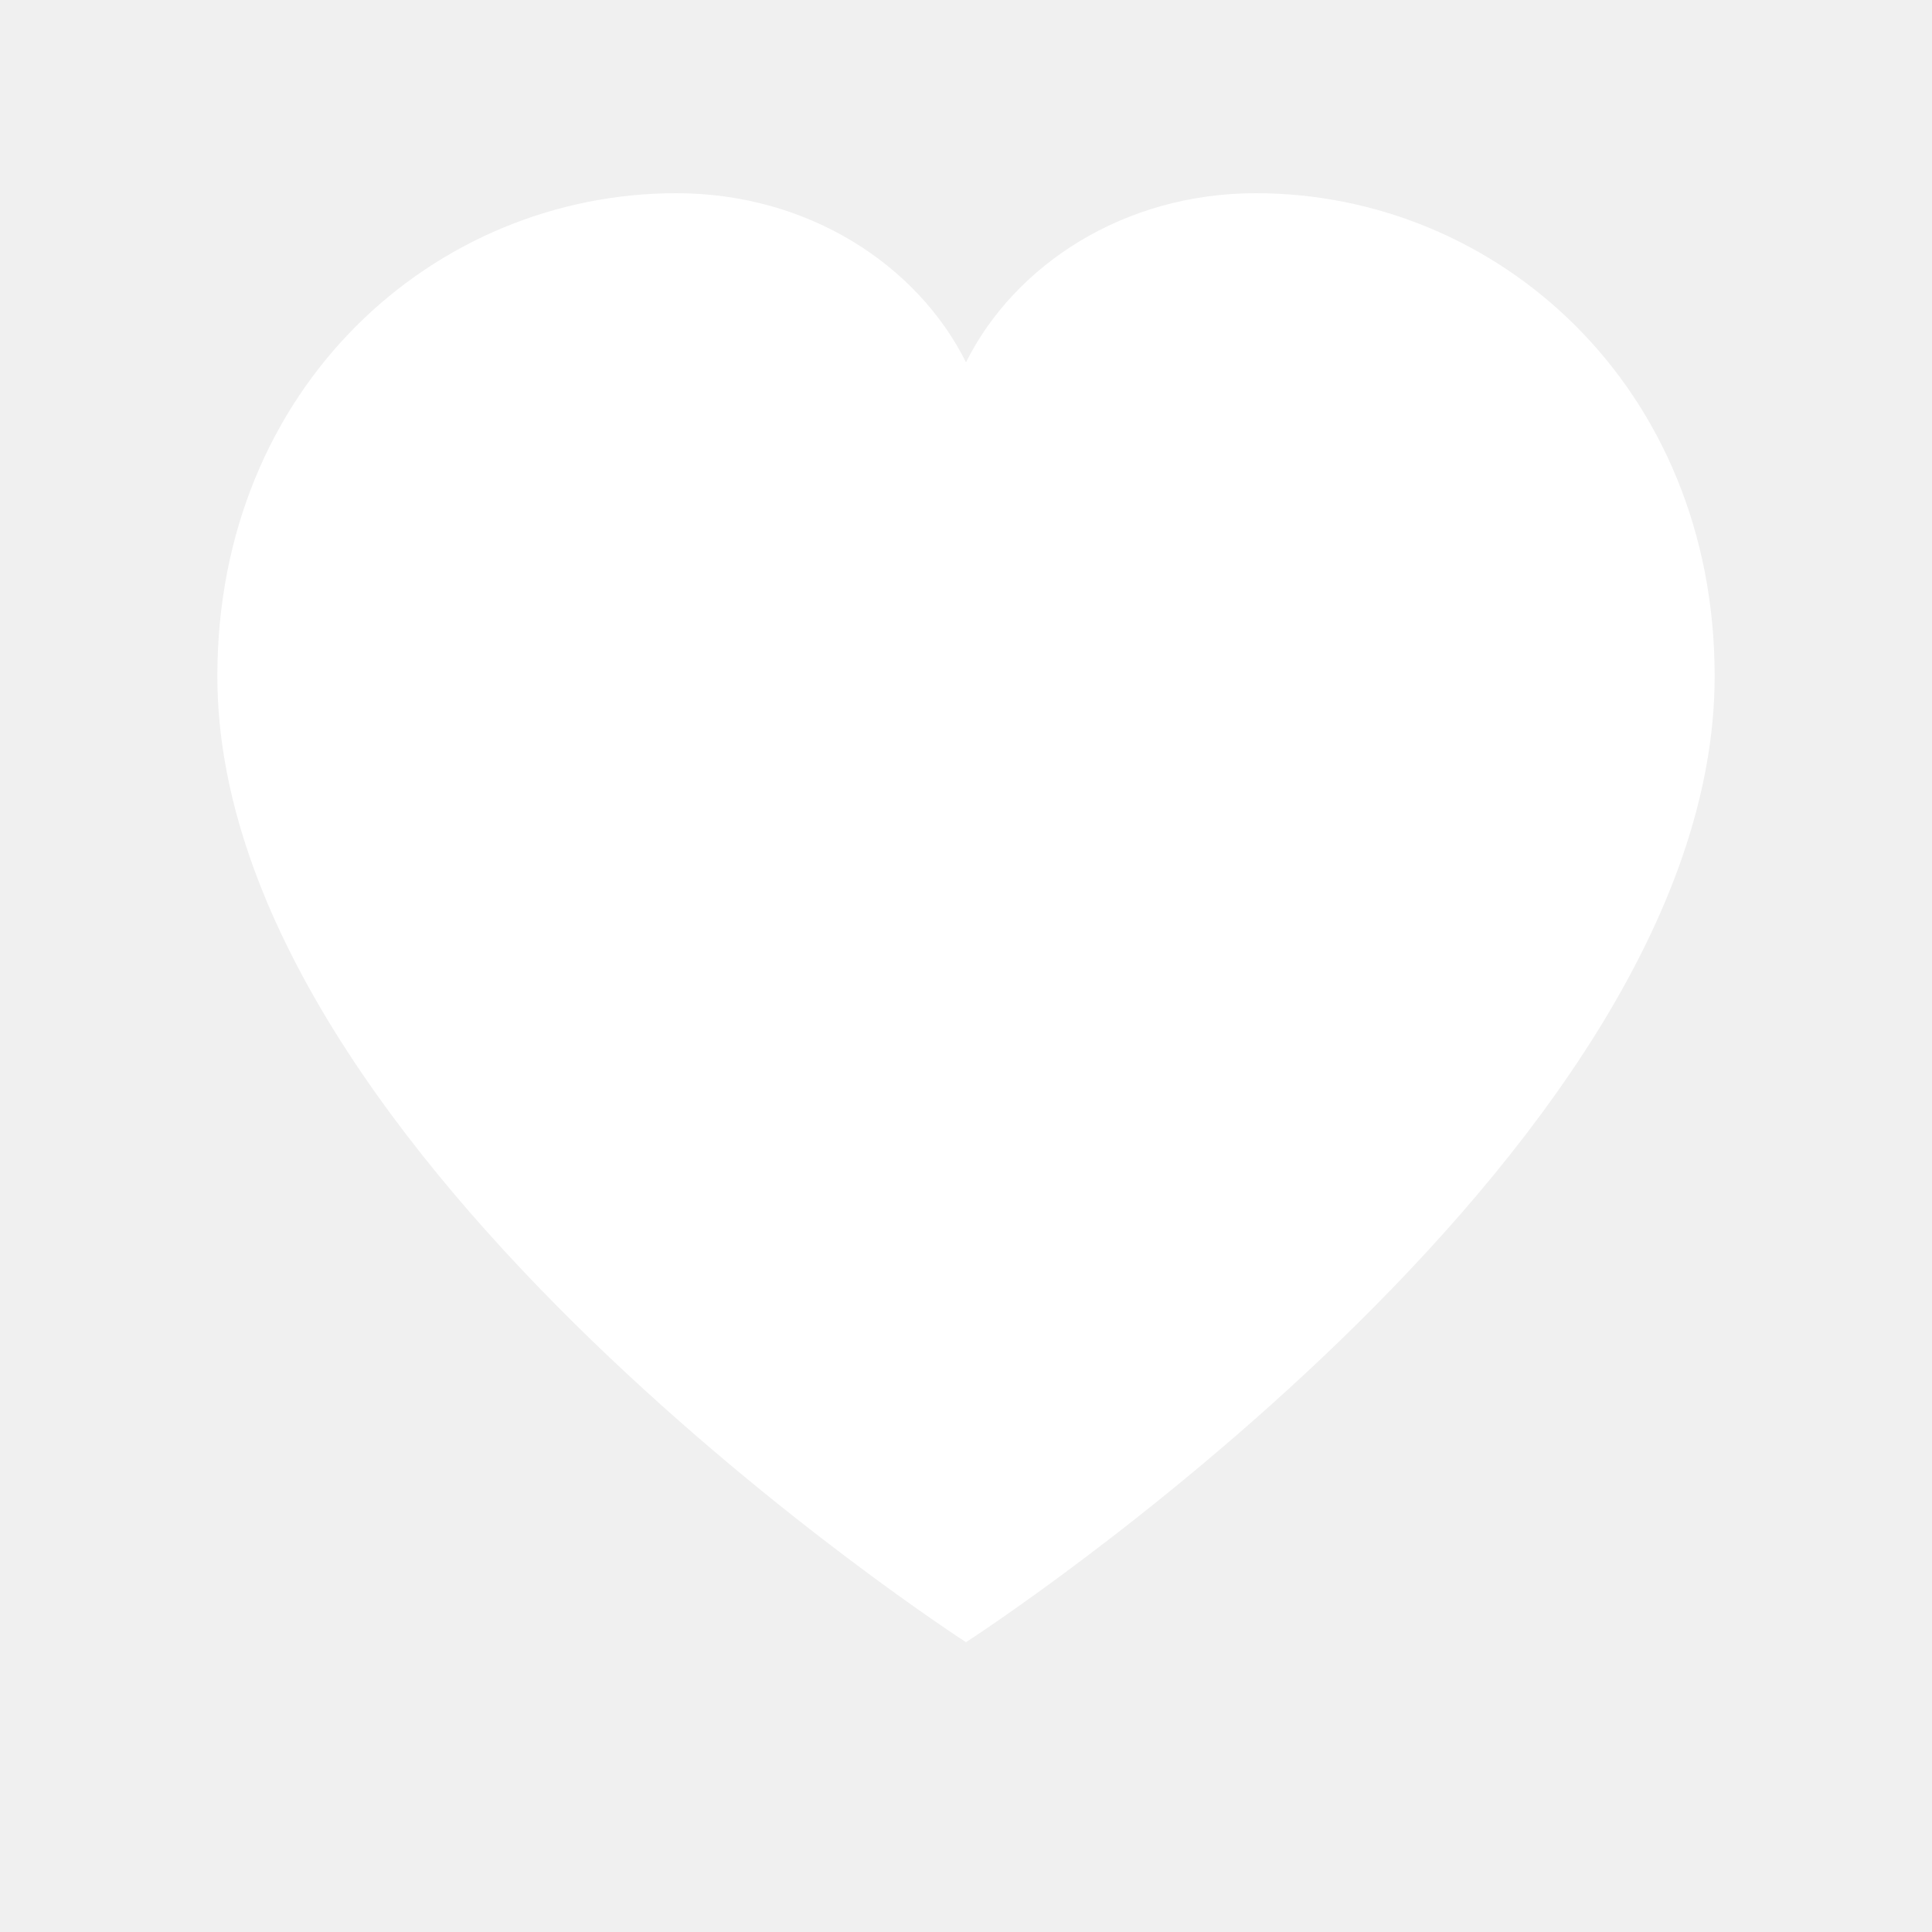
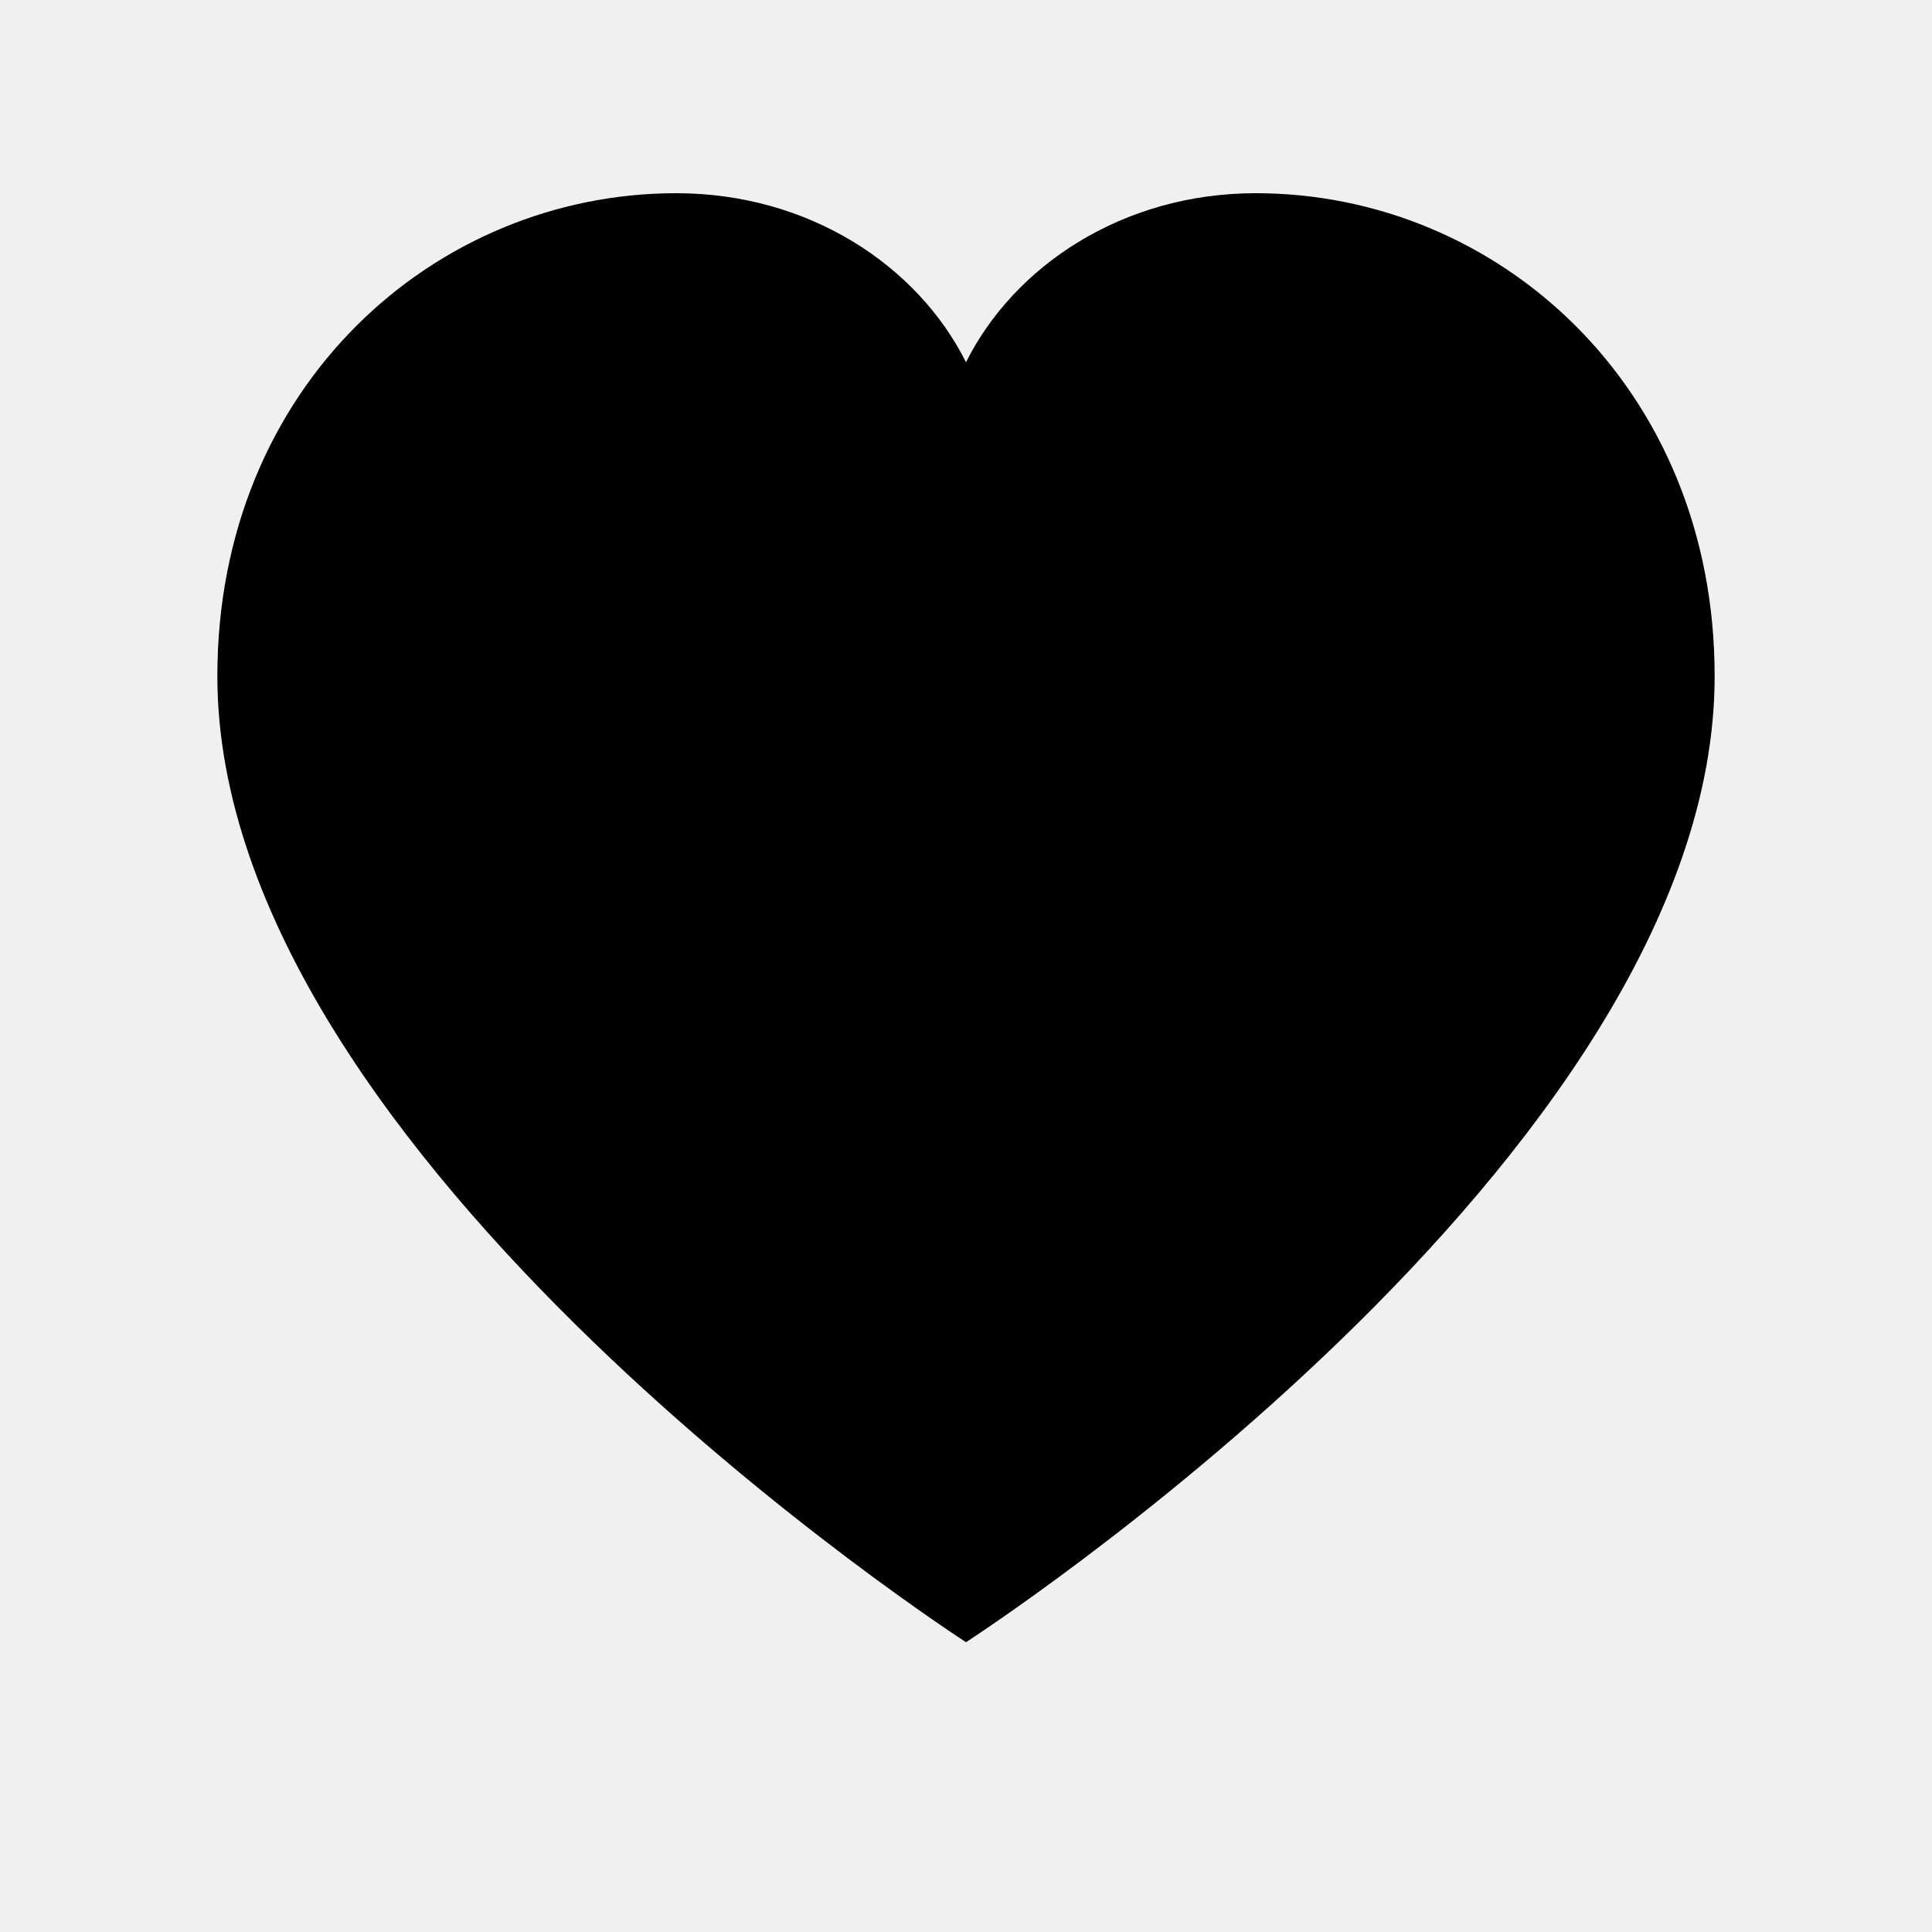
<svg xmlns="http://www.w3.org/2000/svg" width="16" height="16" viewBox="0 0 16 16">
-   <path fill="#ffffff" d="M 8 13.6 C 8 13.6 1.8 9.6 1.8 5.6 C 1.8 3.2 3.6 1.6 5.6 1.6 C 6.7 1.6 7.6 2.2 8 3 C 8.4 2.2 9.3 1.6 10.4 1.6 C 12.4 1.6 14.2 3.2 14.2 5.6 C 14.2 9.6 8 13.6 8 13.6 Z" />
+   <path fill="currentColor" d="M 8 13.6 C 8 13.6 1.8 9.6 1.8 5.6 C 1.8 3.2 3.6 1.6 5.6 1.6 C 6.7 1.6 7.6 2.2 8 3 C 8.4 2.2 9.3 1.6 10.4 1.6 C 12.4 1.6 14.2 3.2 14.2 5.6 C 14.2 9.6 8 13.6 8 13.6 Z" />
</svg>
